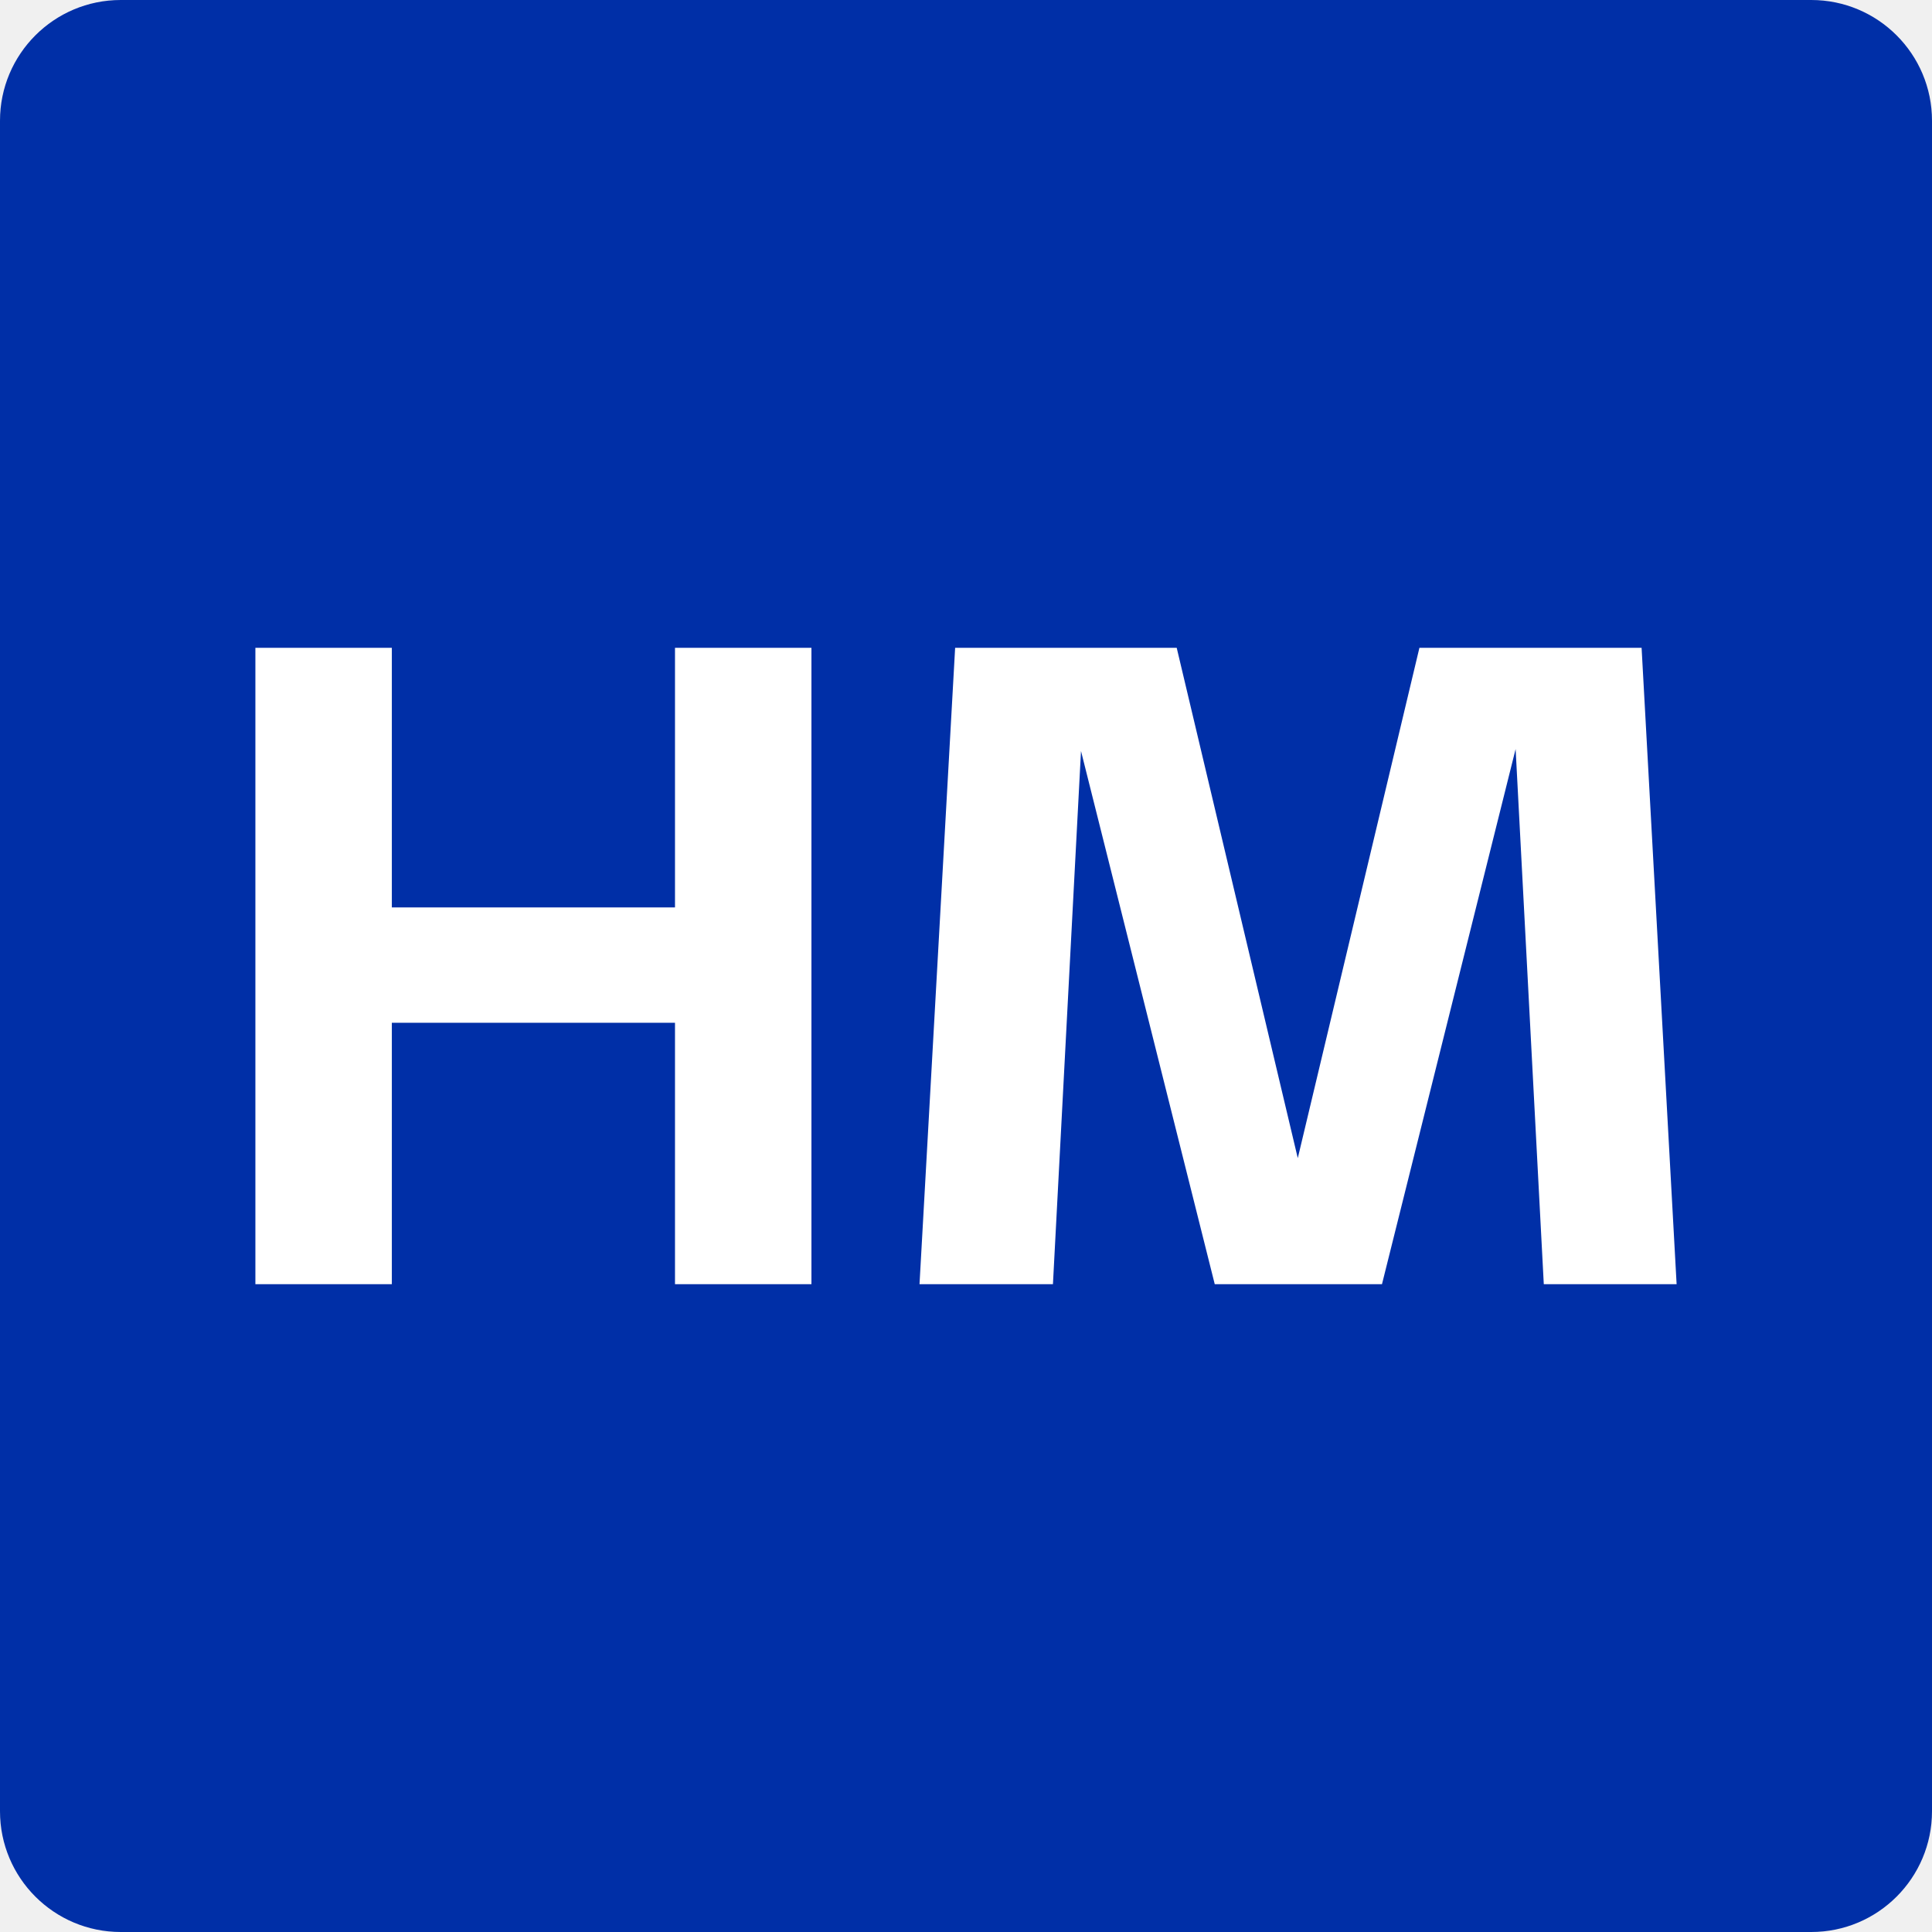
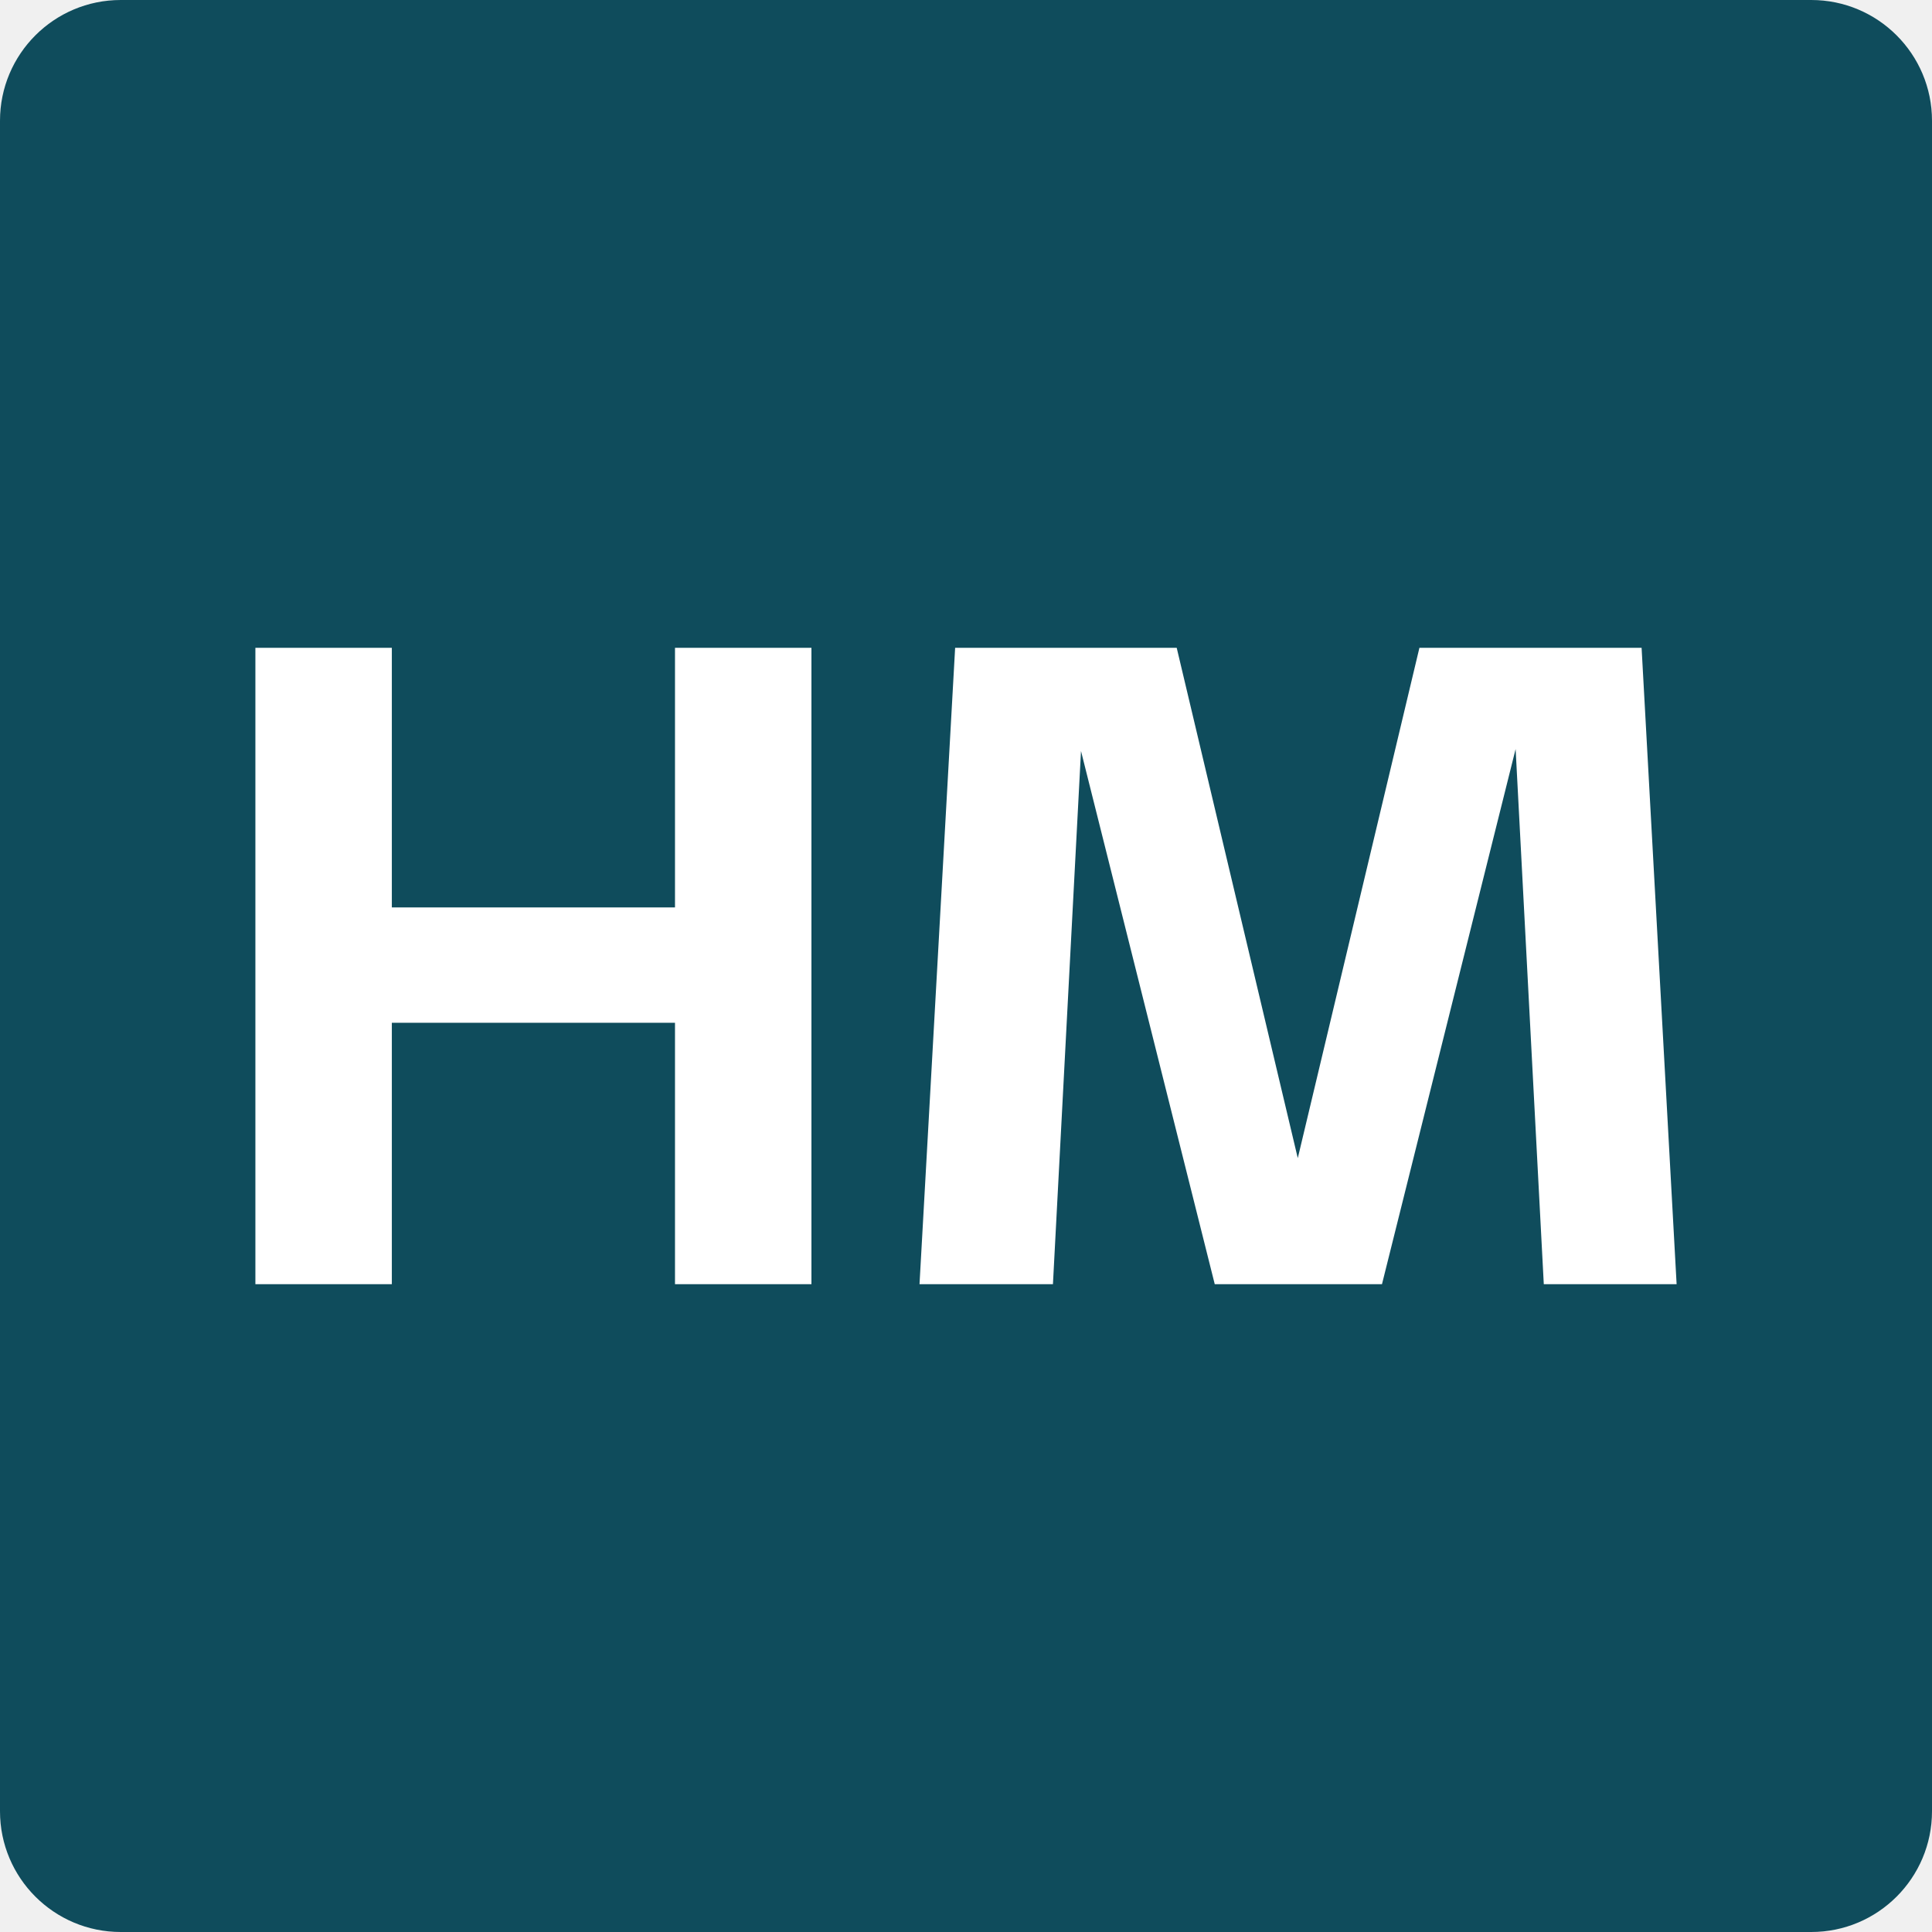
<svg xmlns="http://www.w3.org/2000/svg" viewBox="0 0 32 32">
-   <rect width="32" height="32" rx="2" fill="#002fa7" />
+   <rect width="32" height="32" rx="2" fill="#0f4c5c" />
  <path d="M4.23 21.27L4.23 10.73L6.49 10.73L6.49 15.03L11.18 15.03L11.18 10.73L13.44 10.73L13.44 21.27L11.18 21.27L11.18 16.94L6.49 16.94L6.49 21.27ZM15.23 21.27L15.82 10.73L19.49 10.73L21.63 19.75L21.36 19.75L23.51 10.73L27.19 10.73L27.77 21.27L25.57 21.27L25.1 12.34L25.12 12.34L22.89 21.27L20.12 21.27L17.88 12.34L17.91 12.34L17.44 21.27Z" fill="#ffffff" />
</svg>
